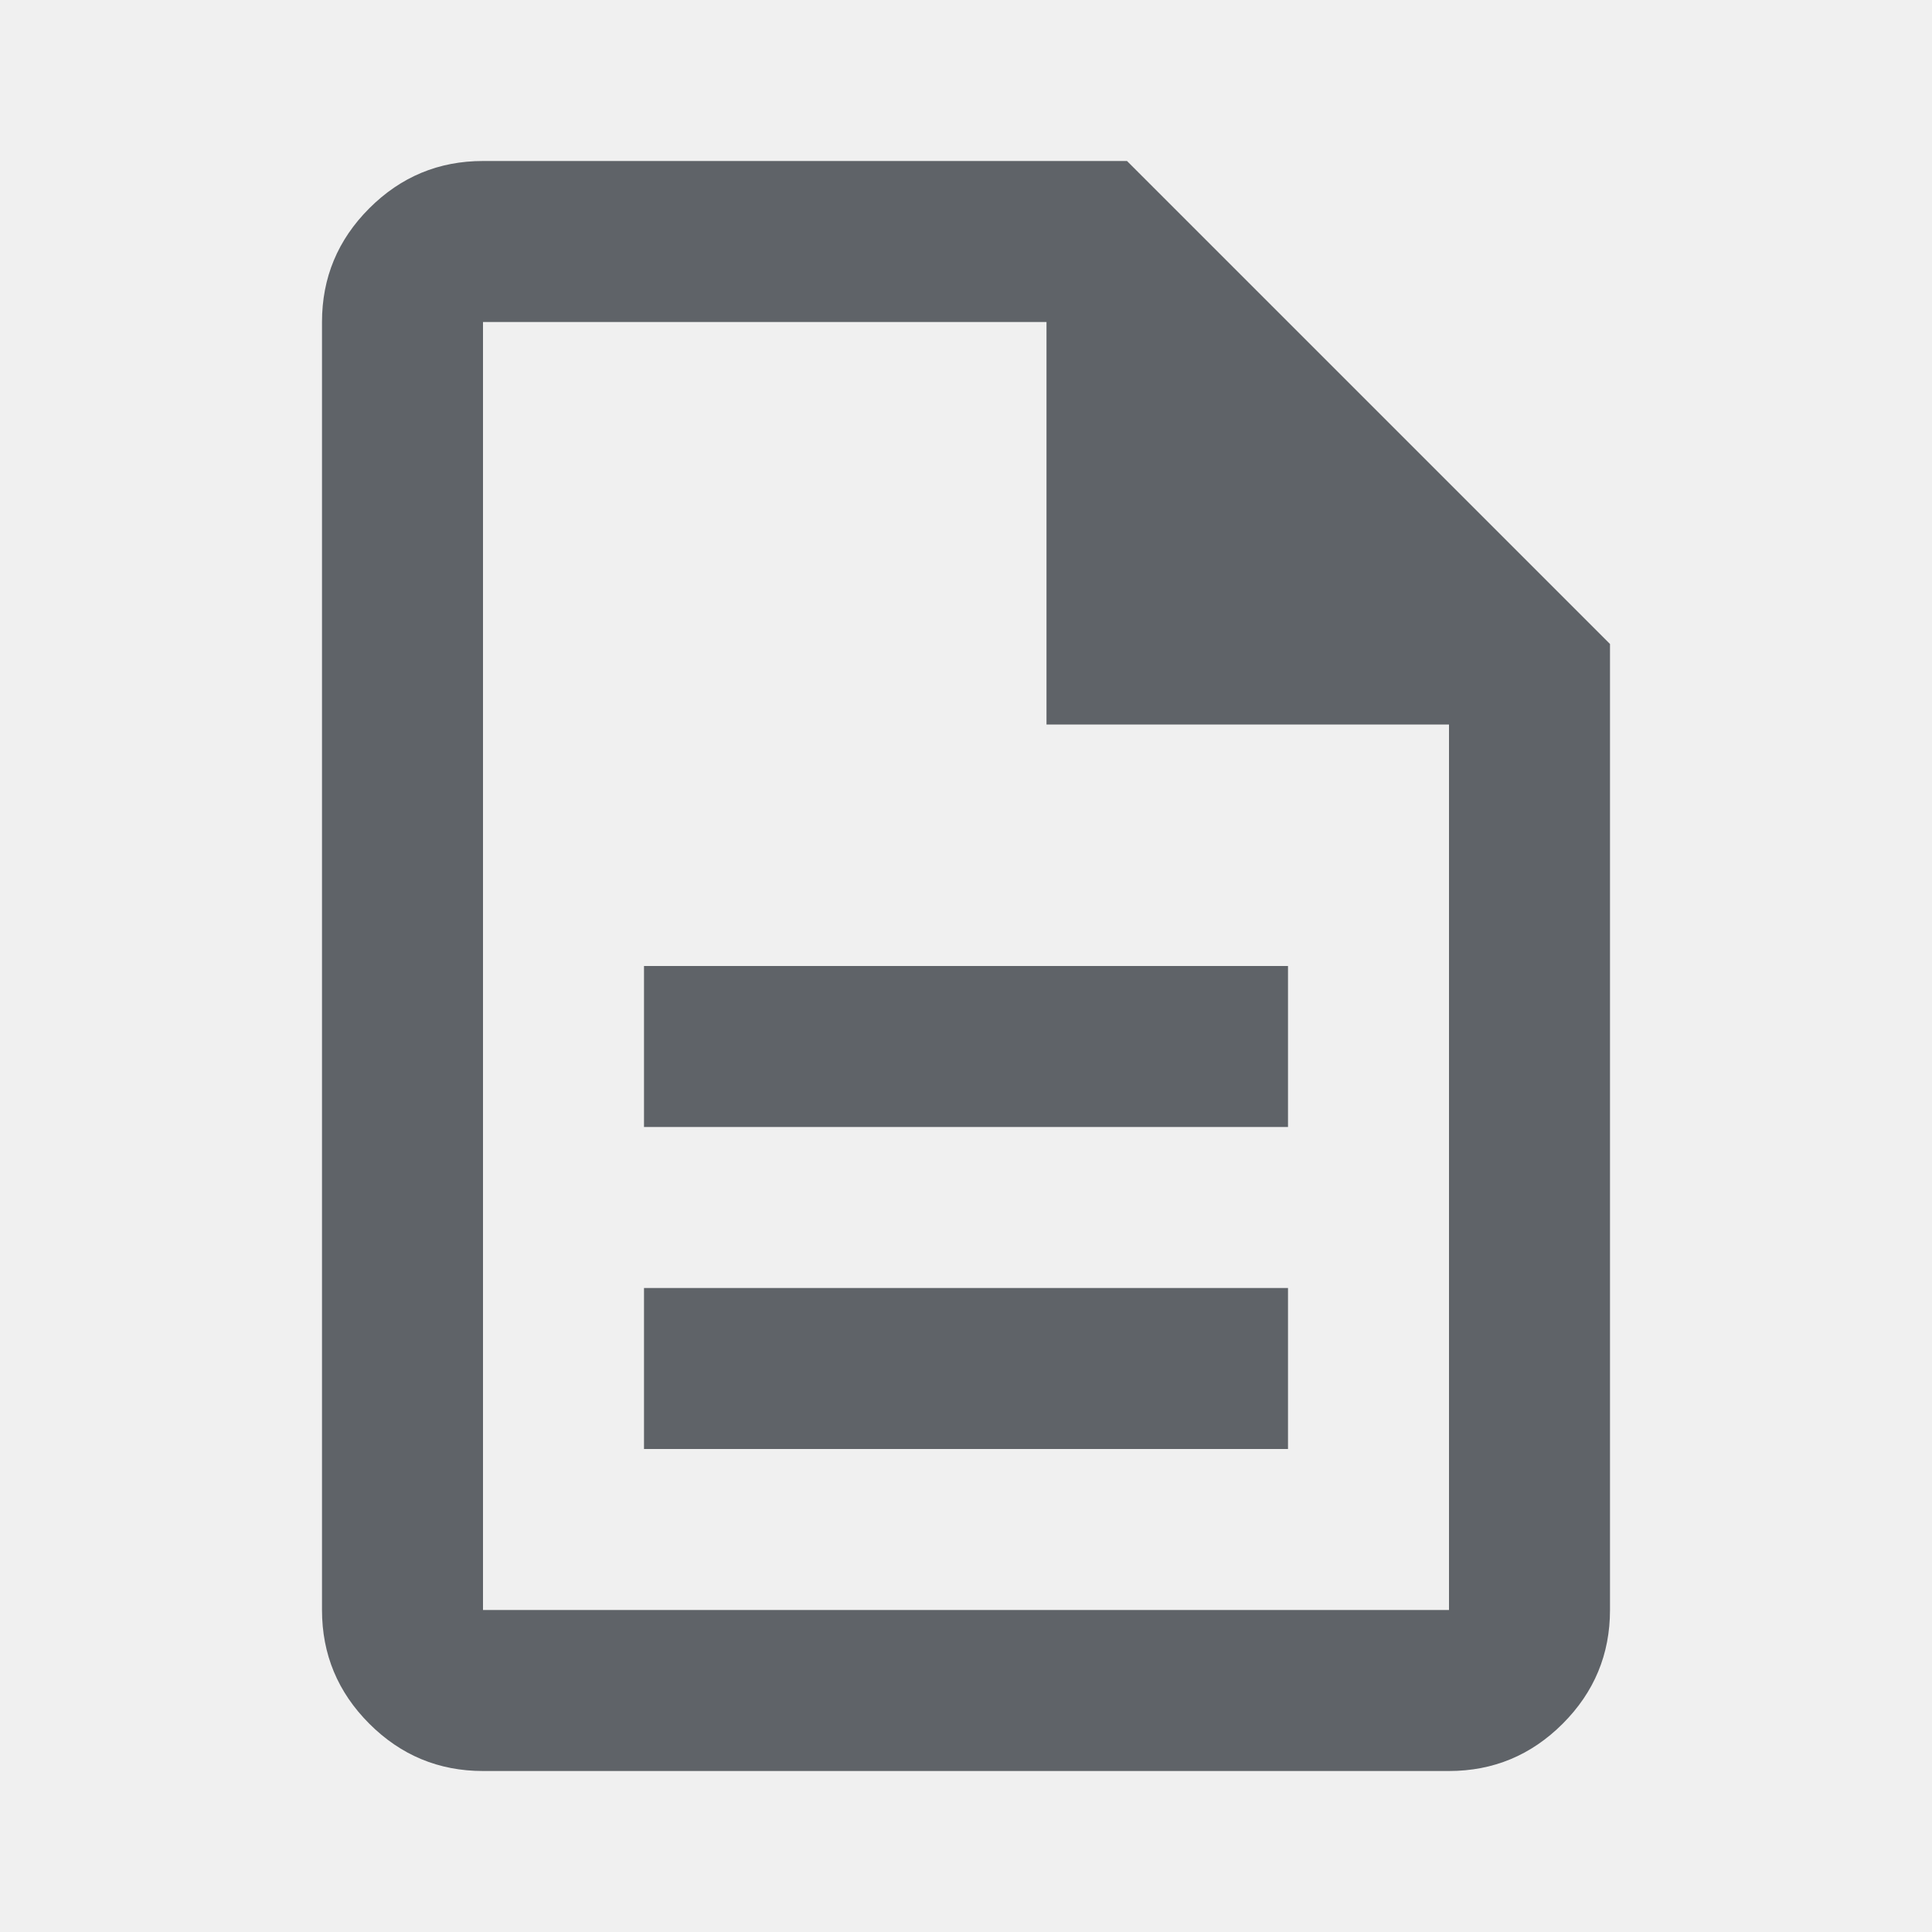
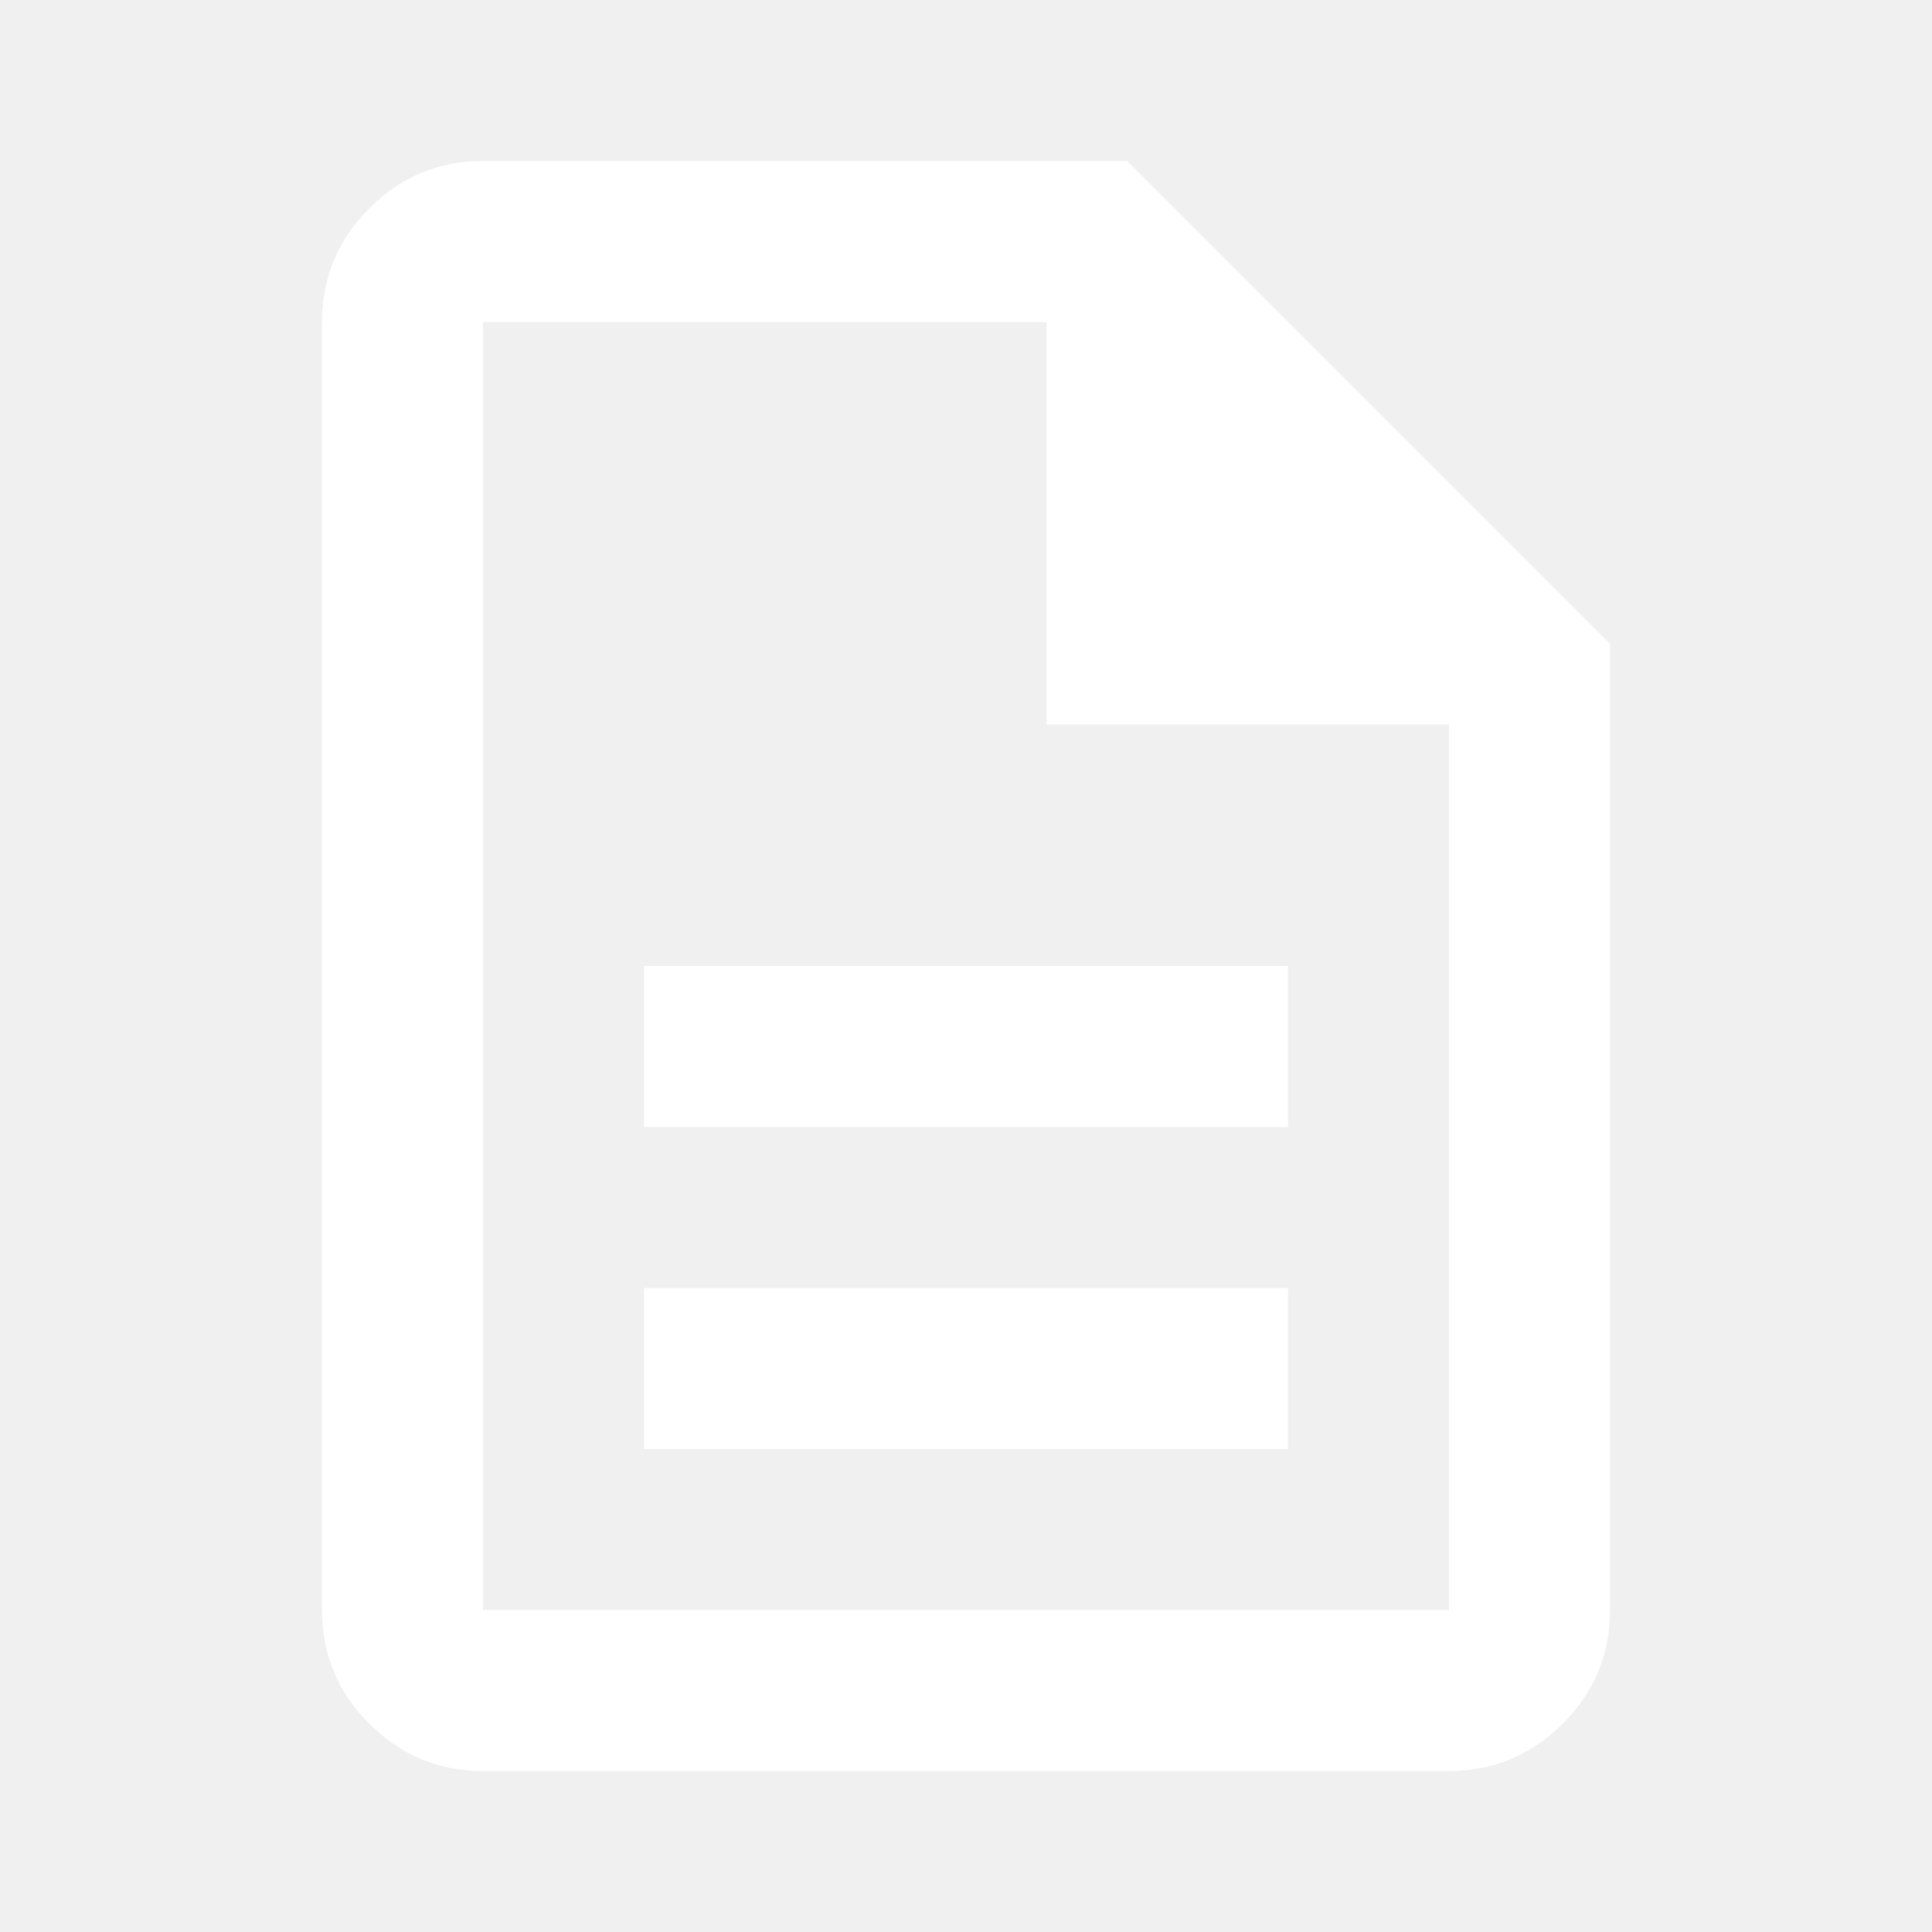
- <svg xmlns="http://www.w3.org/2000/svg" height="24px" viewBox="0 -960 960 960" width="24px" fill="#5f6368">
+ <svg xmlns="http://www.w3.org/2000/svg" height="20px" viewBox="0 -960 960 960" width="20px" fill="#FFFFFF">
  <path d="M320-240h320v-80H320v80Zm0-160h320v-80H320v80ZM240-80q-33 0-56.5-23.5T160-160v-640q0-33 23.5-56.5T240-880h320l240 240v480q0 33-23.5 56.5T720-80H240Zm280-520v-200H240v640h480v-440H520ZM240-800v200-200 640-640Z" />
</svg>
